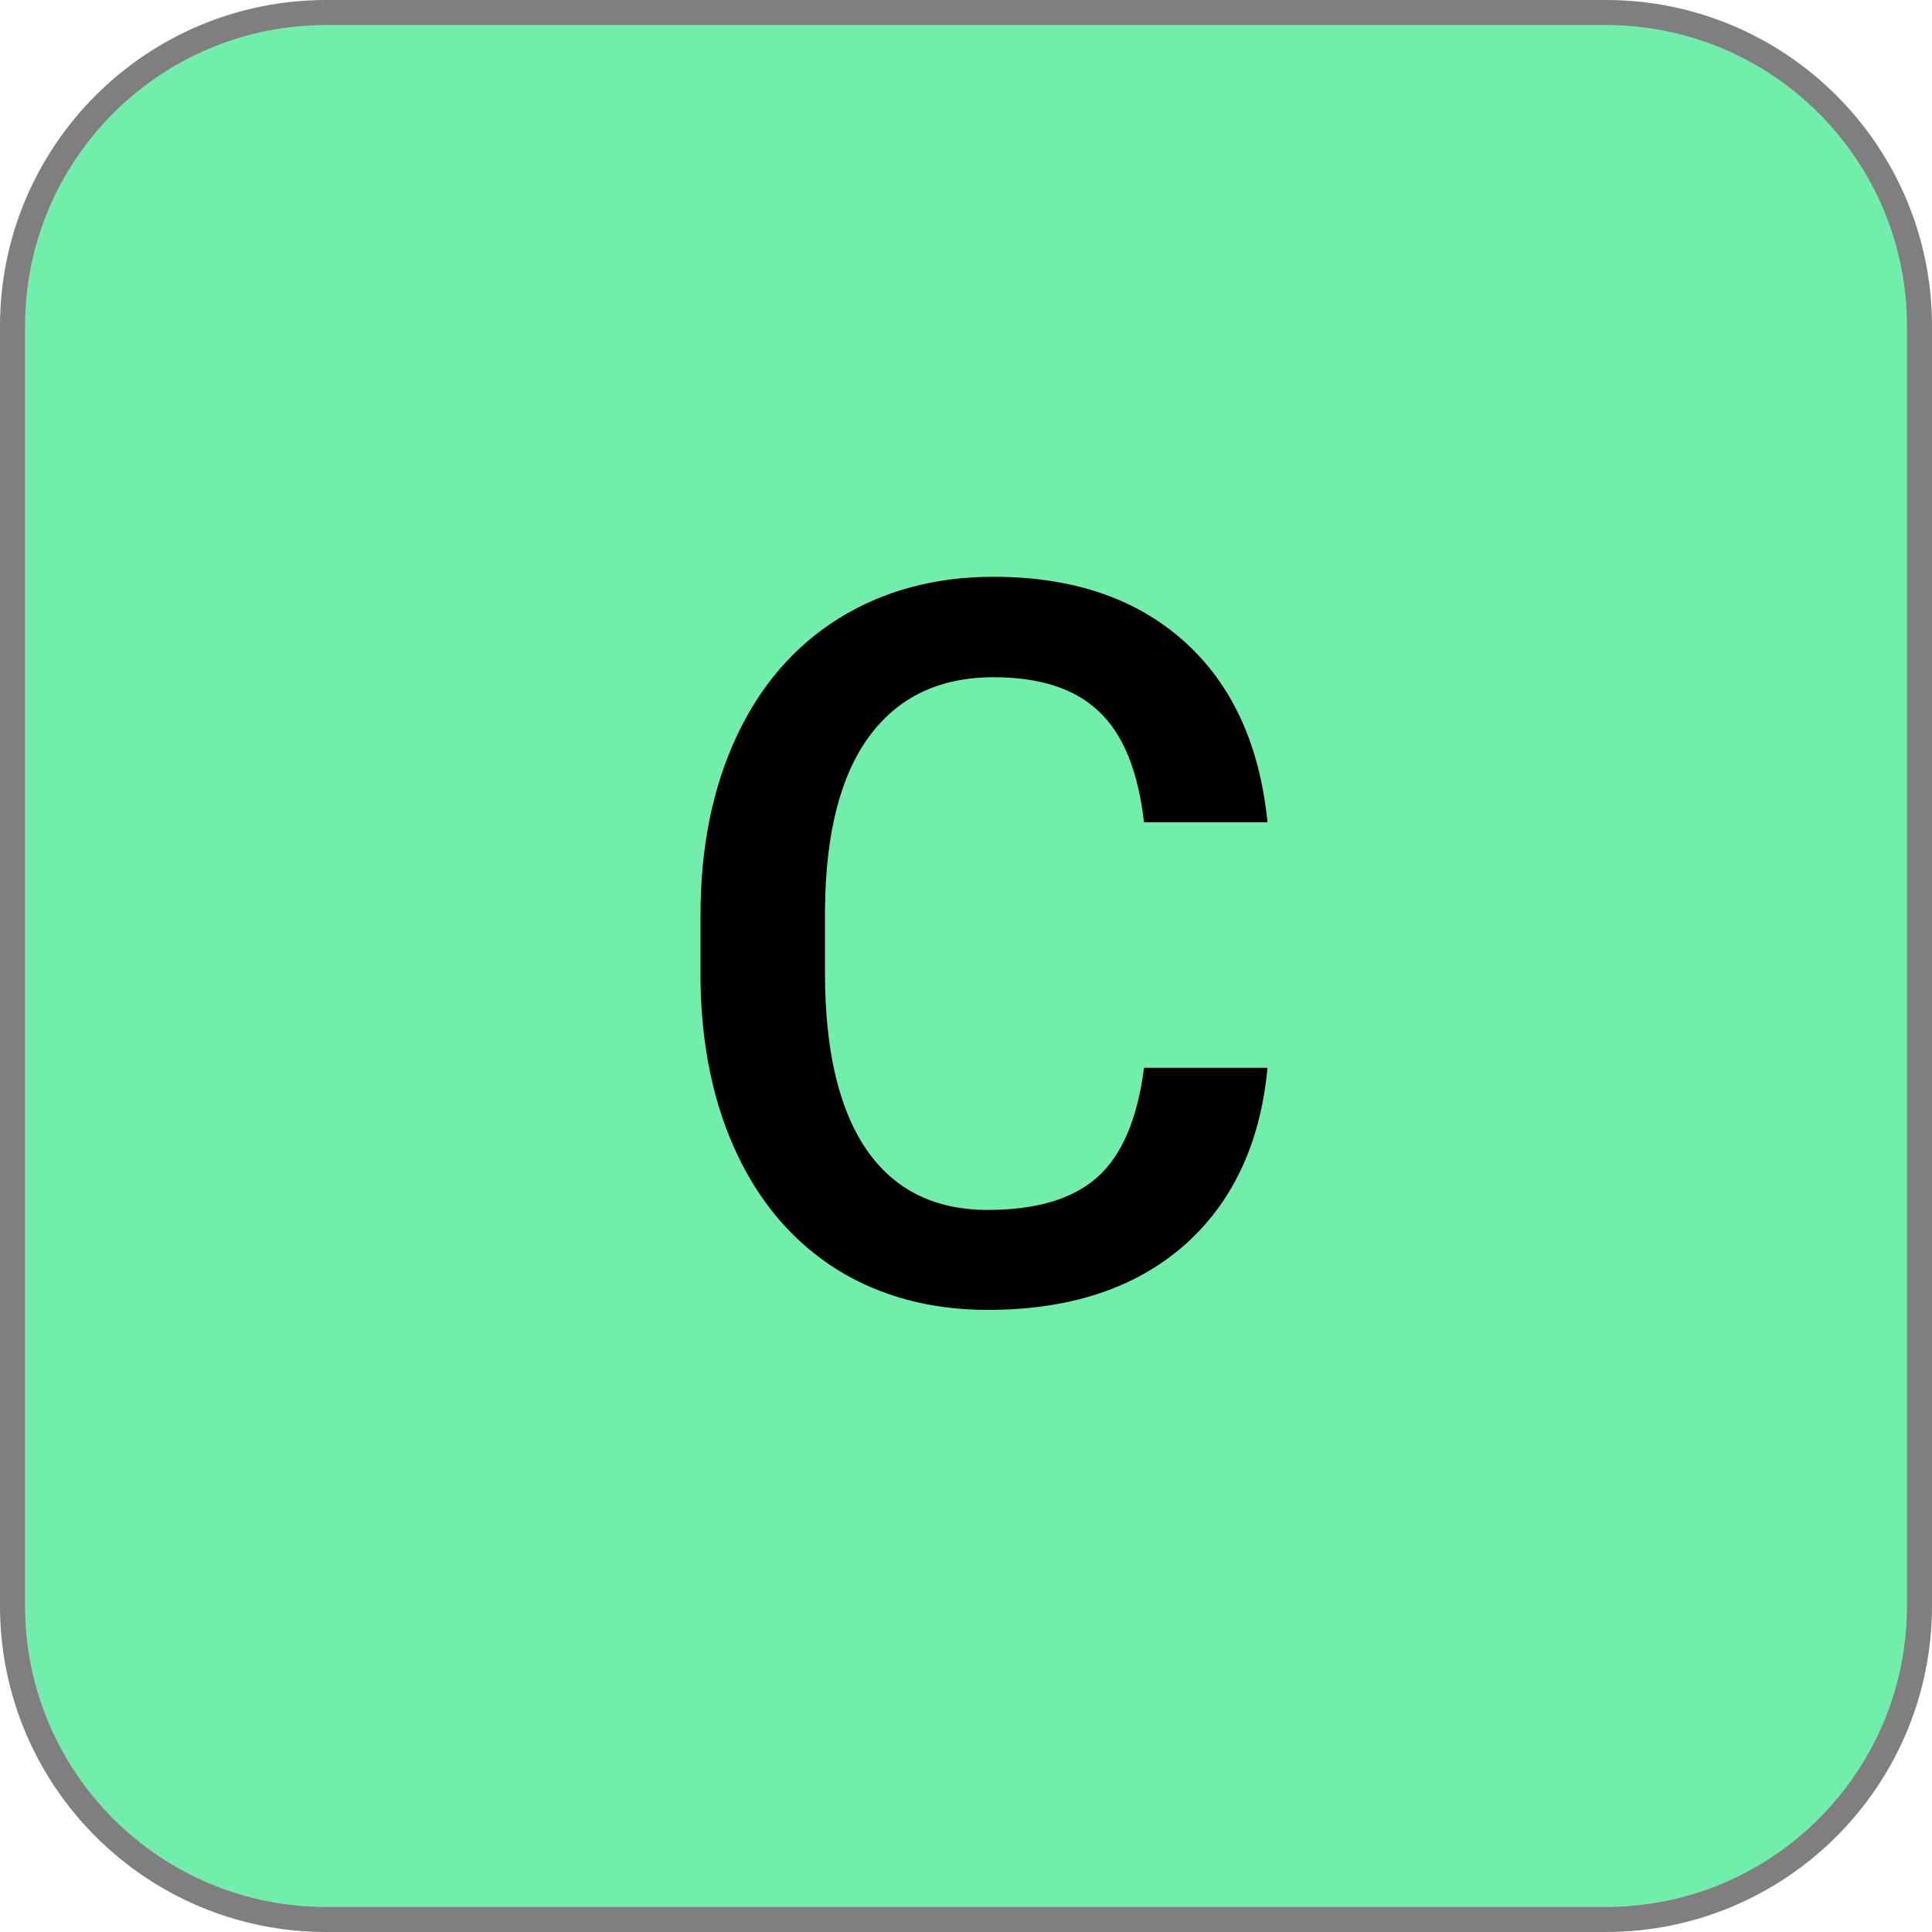
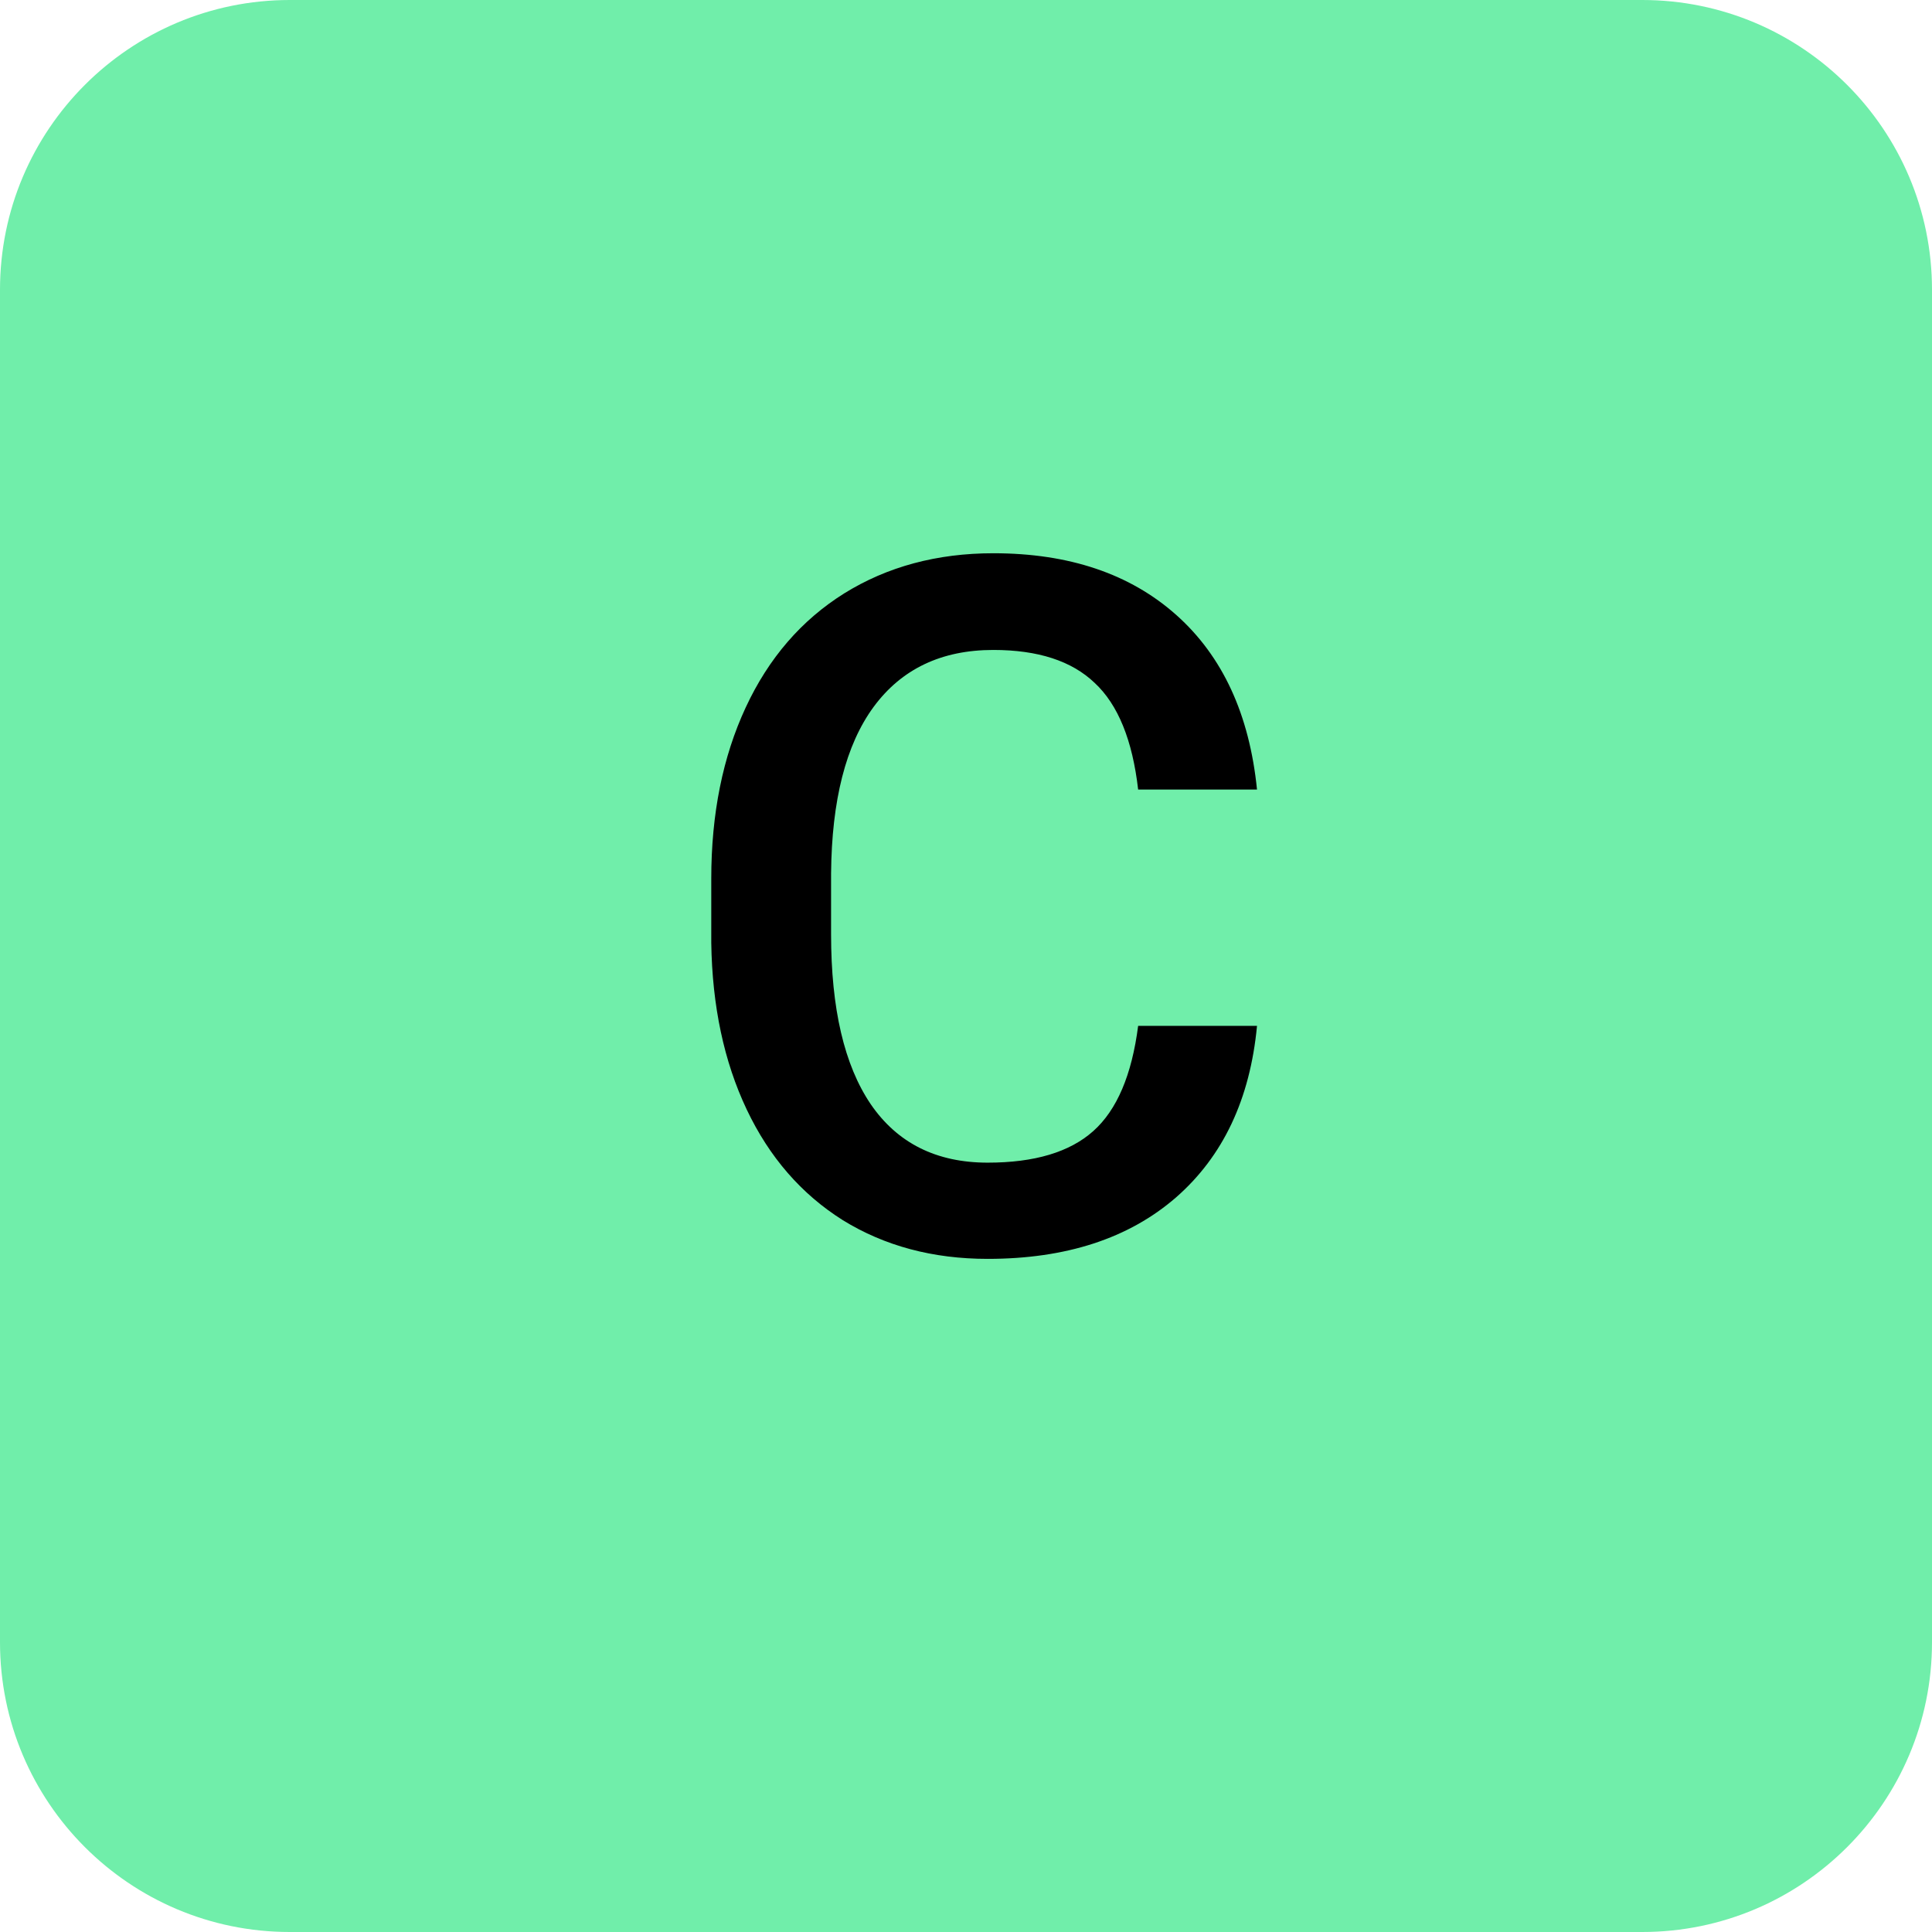
- <svg xmlns="http://www.w3.org/2000/svg" width="77" height="77" viewBox="0 0 77 77" fill="none">
-   <rect x="1" y="1" width="75" height="75" rx="12" fill="#70EEAA" />
-   <rect x="0.5" y="0.5" width="76" height="76" rx="12.5" stroke="black" stroke-opacity="0.5" />
-   <path d="M50.517 42.558C50.23 45.592 49.111 47.962 47.157 49.667C45.204 51.36 42.607 52.206 39.364 52.206C37.099 52.206 35.1 51.672 33.368 50.605C31.65 49.524 30.322 47.994 29.384 46.015C28.447 44.036 27.958 41.738 27.919 39.12V36.464C27.919 33.782 28.395 31.419 29.345 29.374C30.296 27.33 31.656 25.755 33.427 24.648C35.211 23.541 37.268 22.988 39.599 22.988C42.737 22.988 45.263 23.84 47.177 25.546C49.091 27.252 50.204 29.661 50.517 32.773H45.595C45.361 30.729 44.762 29.257 43.798 28.359C42.848 27.447 41.448 26.991 39.599 26.991C37.45 26.991 35.797 27.779 34.638 29.355C33.492 30.917 32.906 33.215 32.88 36.249V38.769C32.88 41.842 33.427 44.186 34.521 45.8C35.628 47.415 37.242 48.222 39.364 48.222C41.305 48.222 42.763 47.786 43.739 46.913C44.716 46.041 45.335 44.589 45.595 42.558H50.517Z" fill="black" />
+ <svg xmlns="http://www.w3.org/2000/svg" width="80" height="80" viewBox="0 0 80 80" fill="none">
+   <rect width="80" height="80" rx="12" fill="#70EEAA" />
+   <path d="M52.05 42.479C51.763 45.513 50.644 47.883 48.69 49.588C46.737 51.281 44.14 52.127 40.897 52.127C38.632 52.127 36.633 51.594 34.901 50.526C33.183 49.445 31.854 47.915 30.917 45.936C29.979 43.957 29.491 41.659 29.452 39.041V36.385C29.452 33.703 29.927 31.34 30.878 29.295C31.828 27.251 33.189 25.676 34.96 24.569C36.744 23.462 38.801 22.909 41.132 22.909C44.27 22.909 46.796 23.762 48.71 25.467C50.624 27.173 51.737 29.582 52.05 32.694H47.128C46.894 30.65 46.295 29.178 45.331 28.28C44.38 27.368 42.981 26.913 41.132 26.913C38.983 26.913 37.33 27.7 36.171 29.276C35.025 30.838 34.439 33.137 34.413 36.17V38.69C34.413 41.763 34.96 44.107 36.054 45.721C37.16 47.336 38.775 48.143 40.897 48.143C42.837 48.143 44.296 47.707 45.272 46.834C46.249 45.962 46.867 44.51 47.128 42.479H52.05Z" fill="black" />
</svg>
